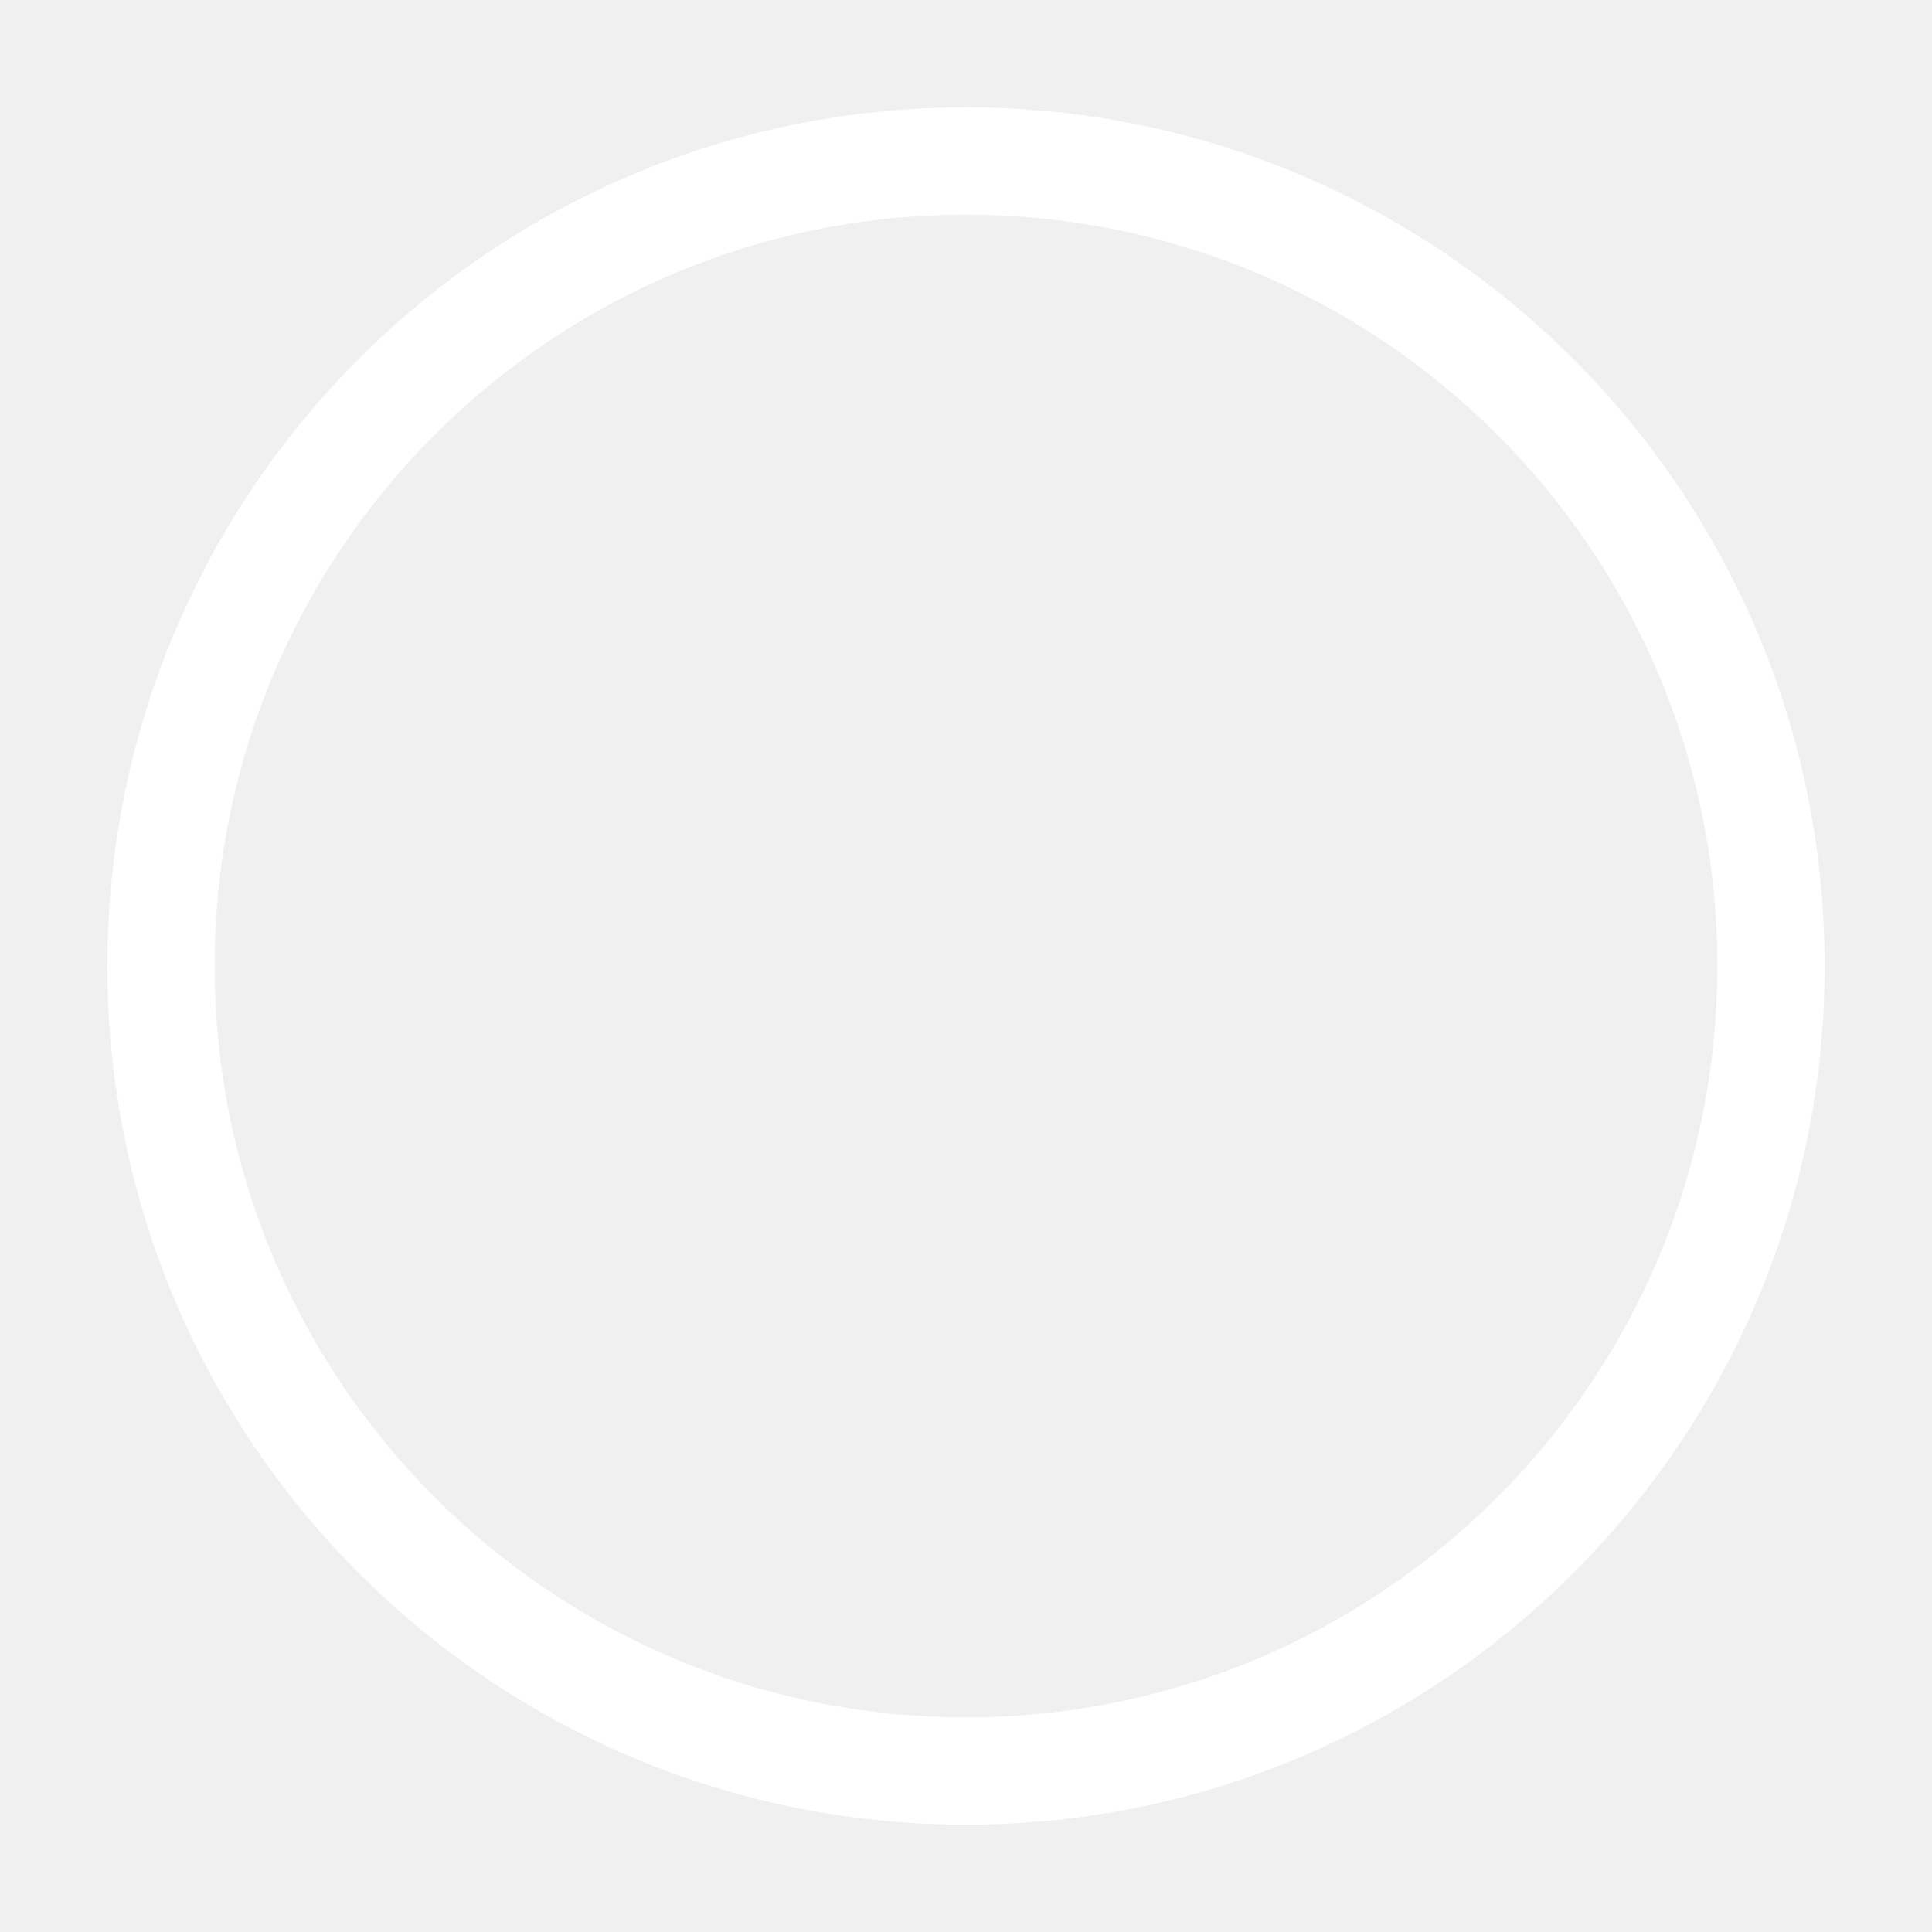
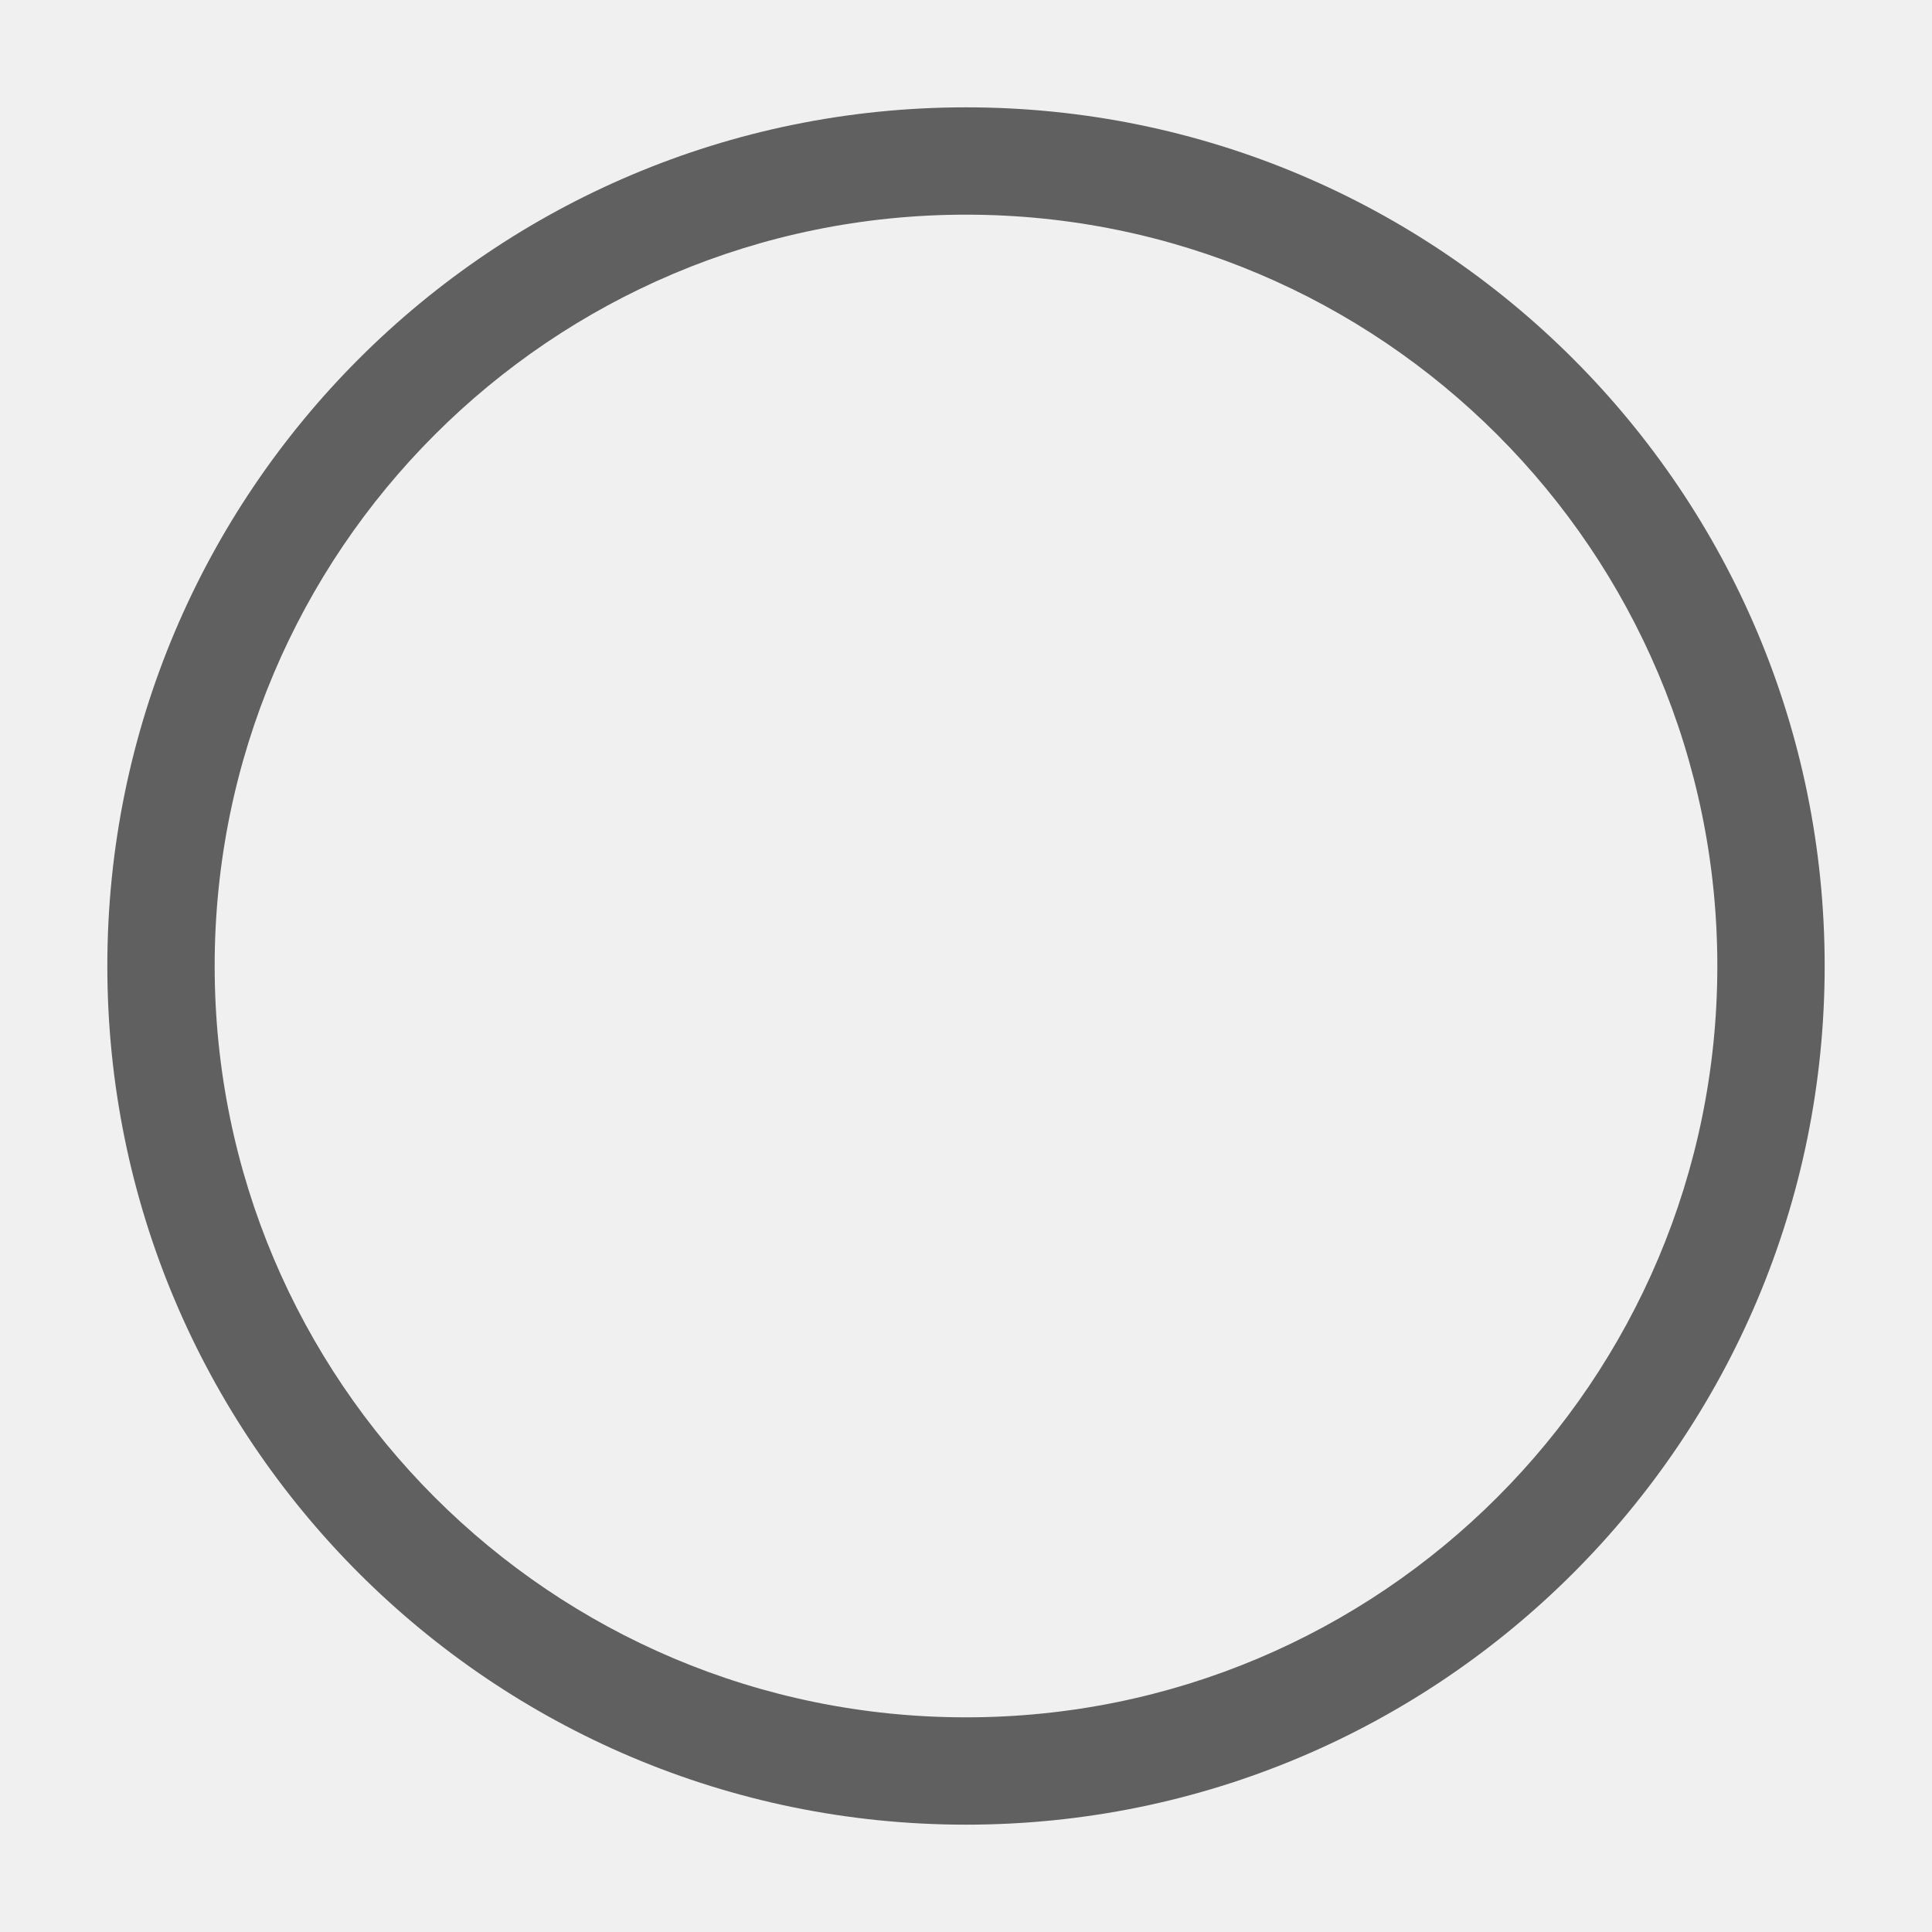
<svg xmlns="http://www.w3.org/2000/svg" width="18" height="18" id="svg5266" version="1.1">
  <defs id="defs5268" />
  <g id="layer1" transform="translate(0,2)">
-     <path style="opacity:1;color:#000000;fill:#ffffff;fill-opacity:1;fill-rule:nonzero;stroke:none;stroke-width:2;marker:none;visibility:visible;display:inline;overflow:visible;enable-background:new" d="m 9,-1 c -4.418,0 -8,3.582 -8,8 C 1,11.418 4.582,15 9,15 13.418,15 17,11.418 17,7 17,2.582 13.418,-1 9,-1 z m 0,1 C 12.866,-1.5e-7 16,3.134 16,7 16,10.866 12.866,14 9,14 5.134,14 2,10.866 2,7 2,3.134 5.134,-1.5e-7 9,-1.5e-7 z" id="path2995" />
+     <path style="opacity:1;color:#000000;fill:#606060;fill-opacity:1;fill-rule:nonzero;stroke:none;stroke-width:2;marker:none;visibility:visible;display:inline;overflow:visible;enable-background:new" d="m 9,-1 c -4.418,0 -8,3.582 -8,8 C 1,11.418 4.582,15 9,15 13.418,15 17,11.418 17,7 17,2.582 13.418,-1 9,-1 z m 0,1 C 12.866,-1.5e-7 16,3.134 16,7 16,10.866 12.866,14 9,14 5.134,14 2,10.866 2,7 2,3.134 5.134,-1.5e-7 9,-1.5e-7 z" id="path2995" />
  </g>
</svg>
